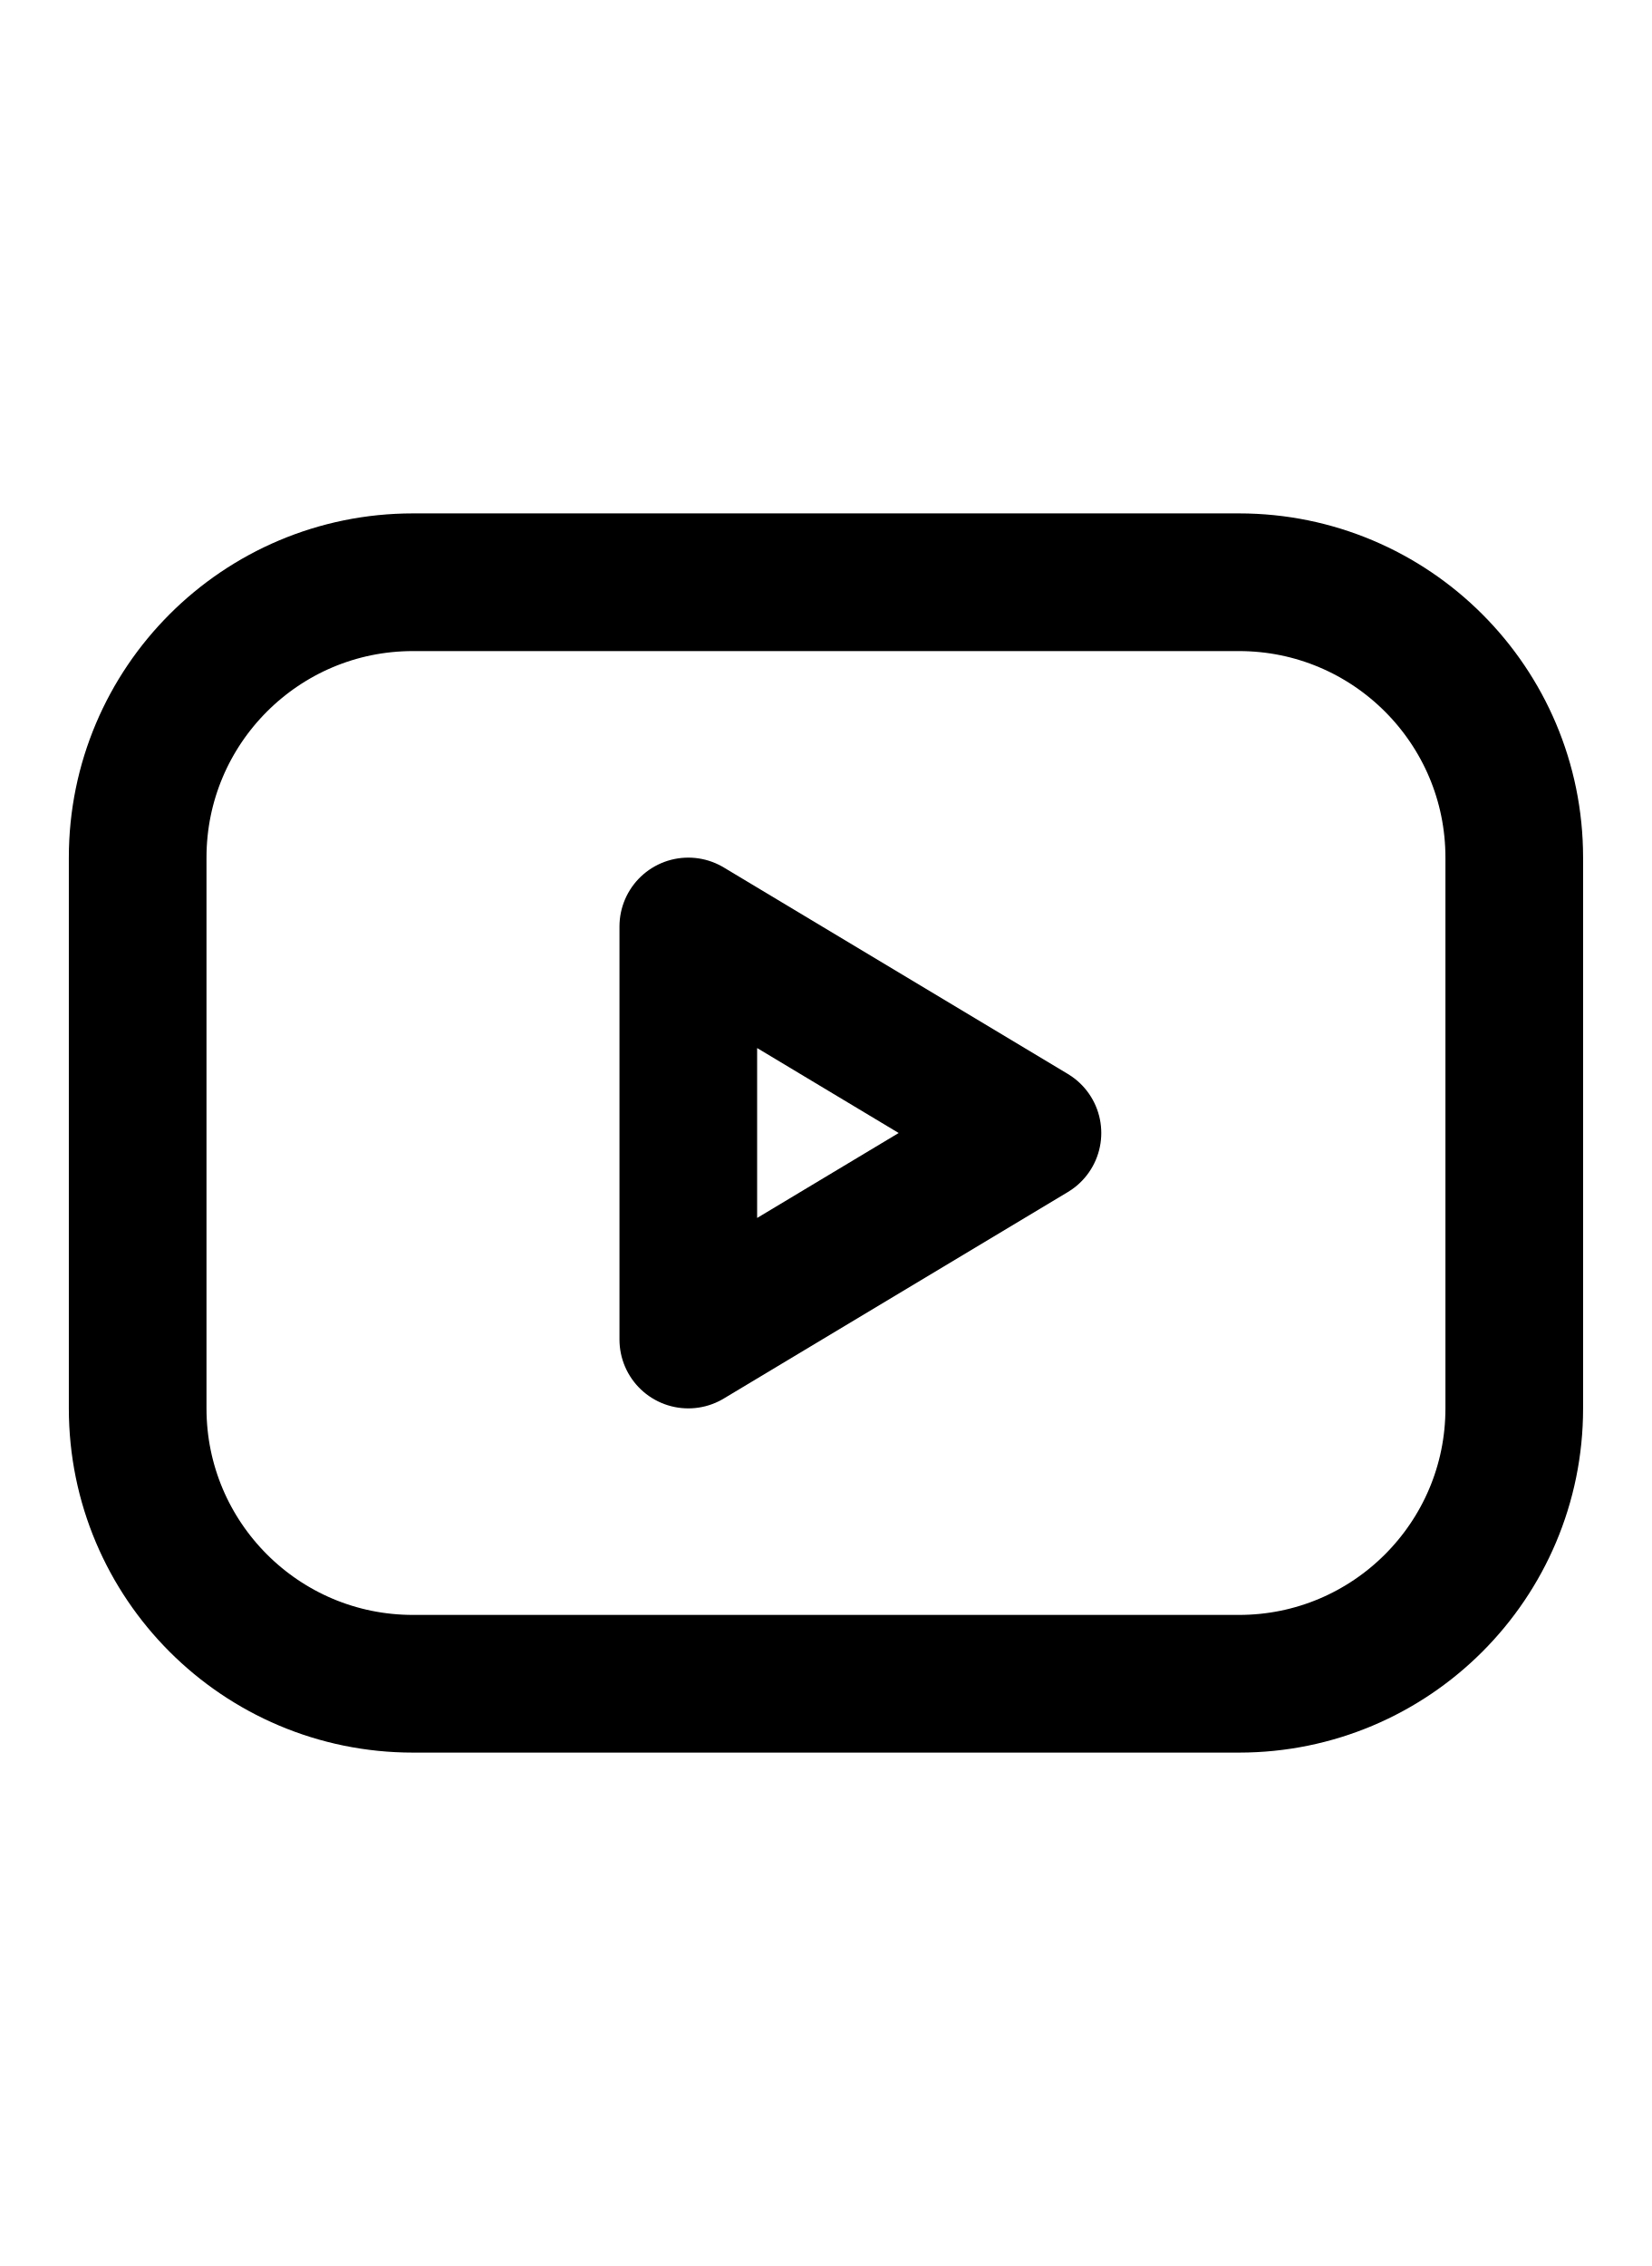
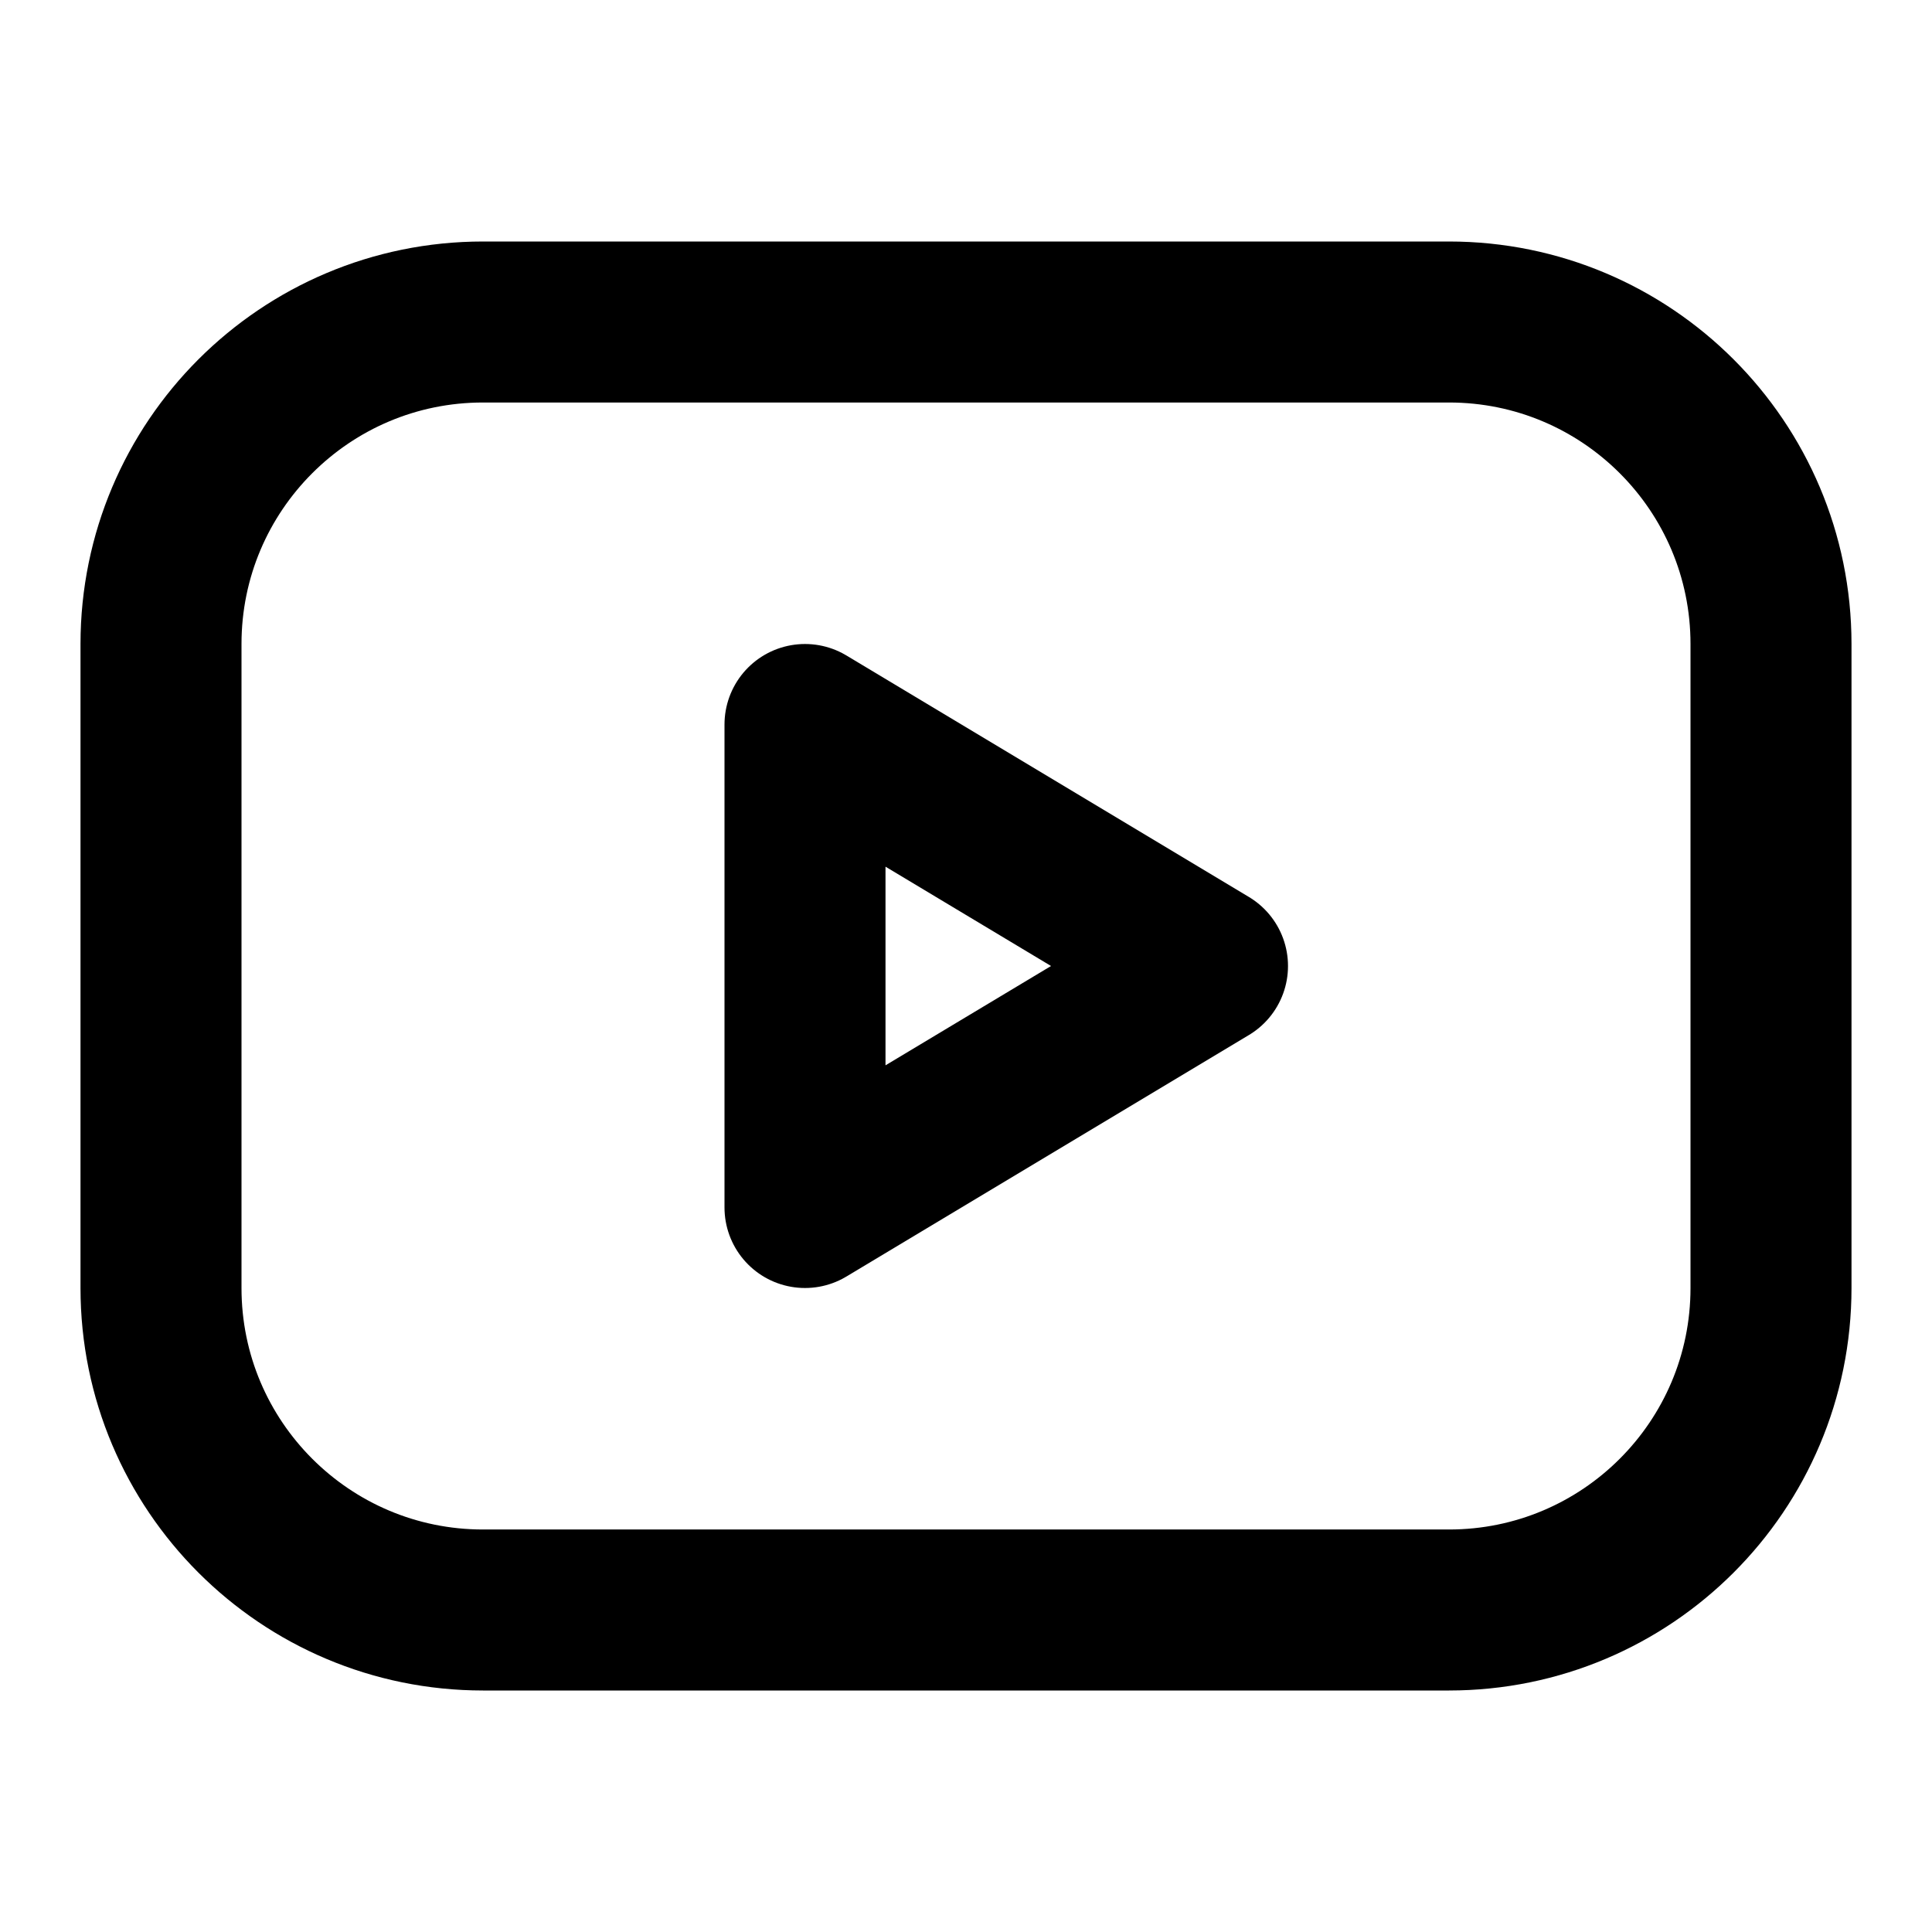
- <svg width="35px" height="48px" viewBox="0 0 24 24" fill="none" stroke="currentColor" stroke-width="2" stroke-linecap="round" stroke-linejoin="round" class="icon icon-tabler icons-tabler-outline icon-tabler-brand-youtube">
+ <svg width="48px" height="48px" viewBox="0 0 24 24" fill="none" stroke="currentColor" stroke-width="2" stroke-linecap="round" stroke-linejoin="round" class="icon icon-tabler icons-tabler-outline icon-tabler-brand-youtube">
  <path stroke="none" d="M0 0h24v24H0z" fill="none" />
  <path d="M2 8a4 4 0 0 1 4 -4h12a4 4 0 0 1 4 4v8a4 4 0 0 1 -4 4h-12a4 4 0 0 1 -4 -4v-8z" />
  <path d="M10 9l5 3l-5 3z" />
</svg>
